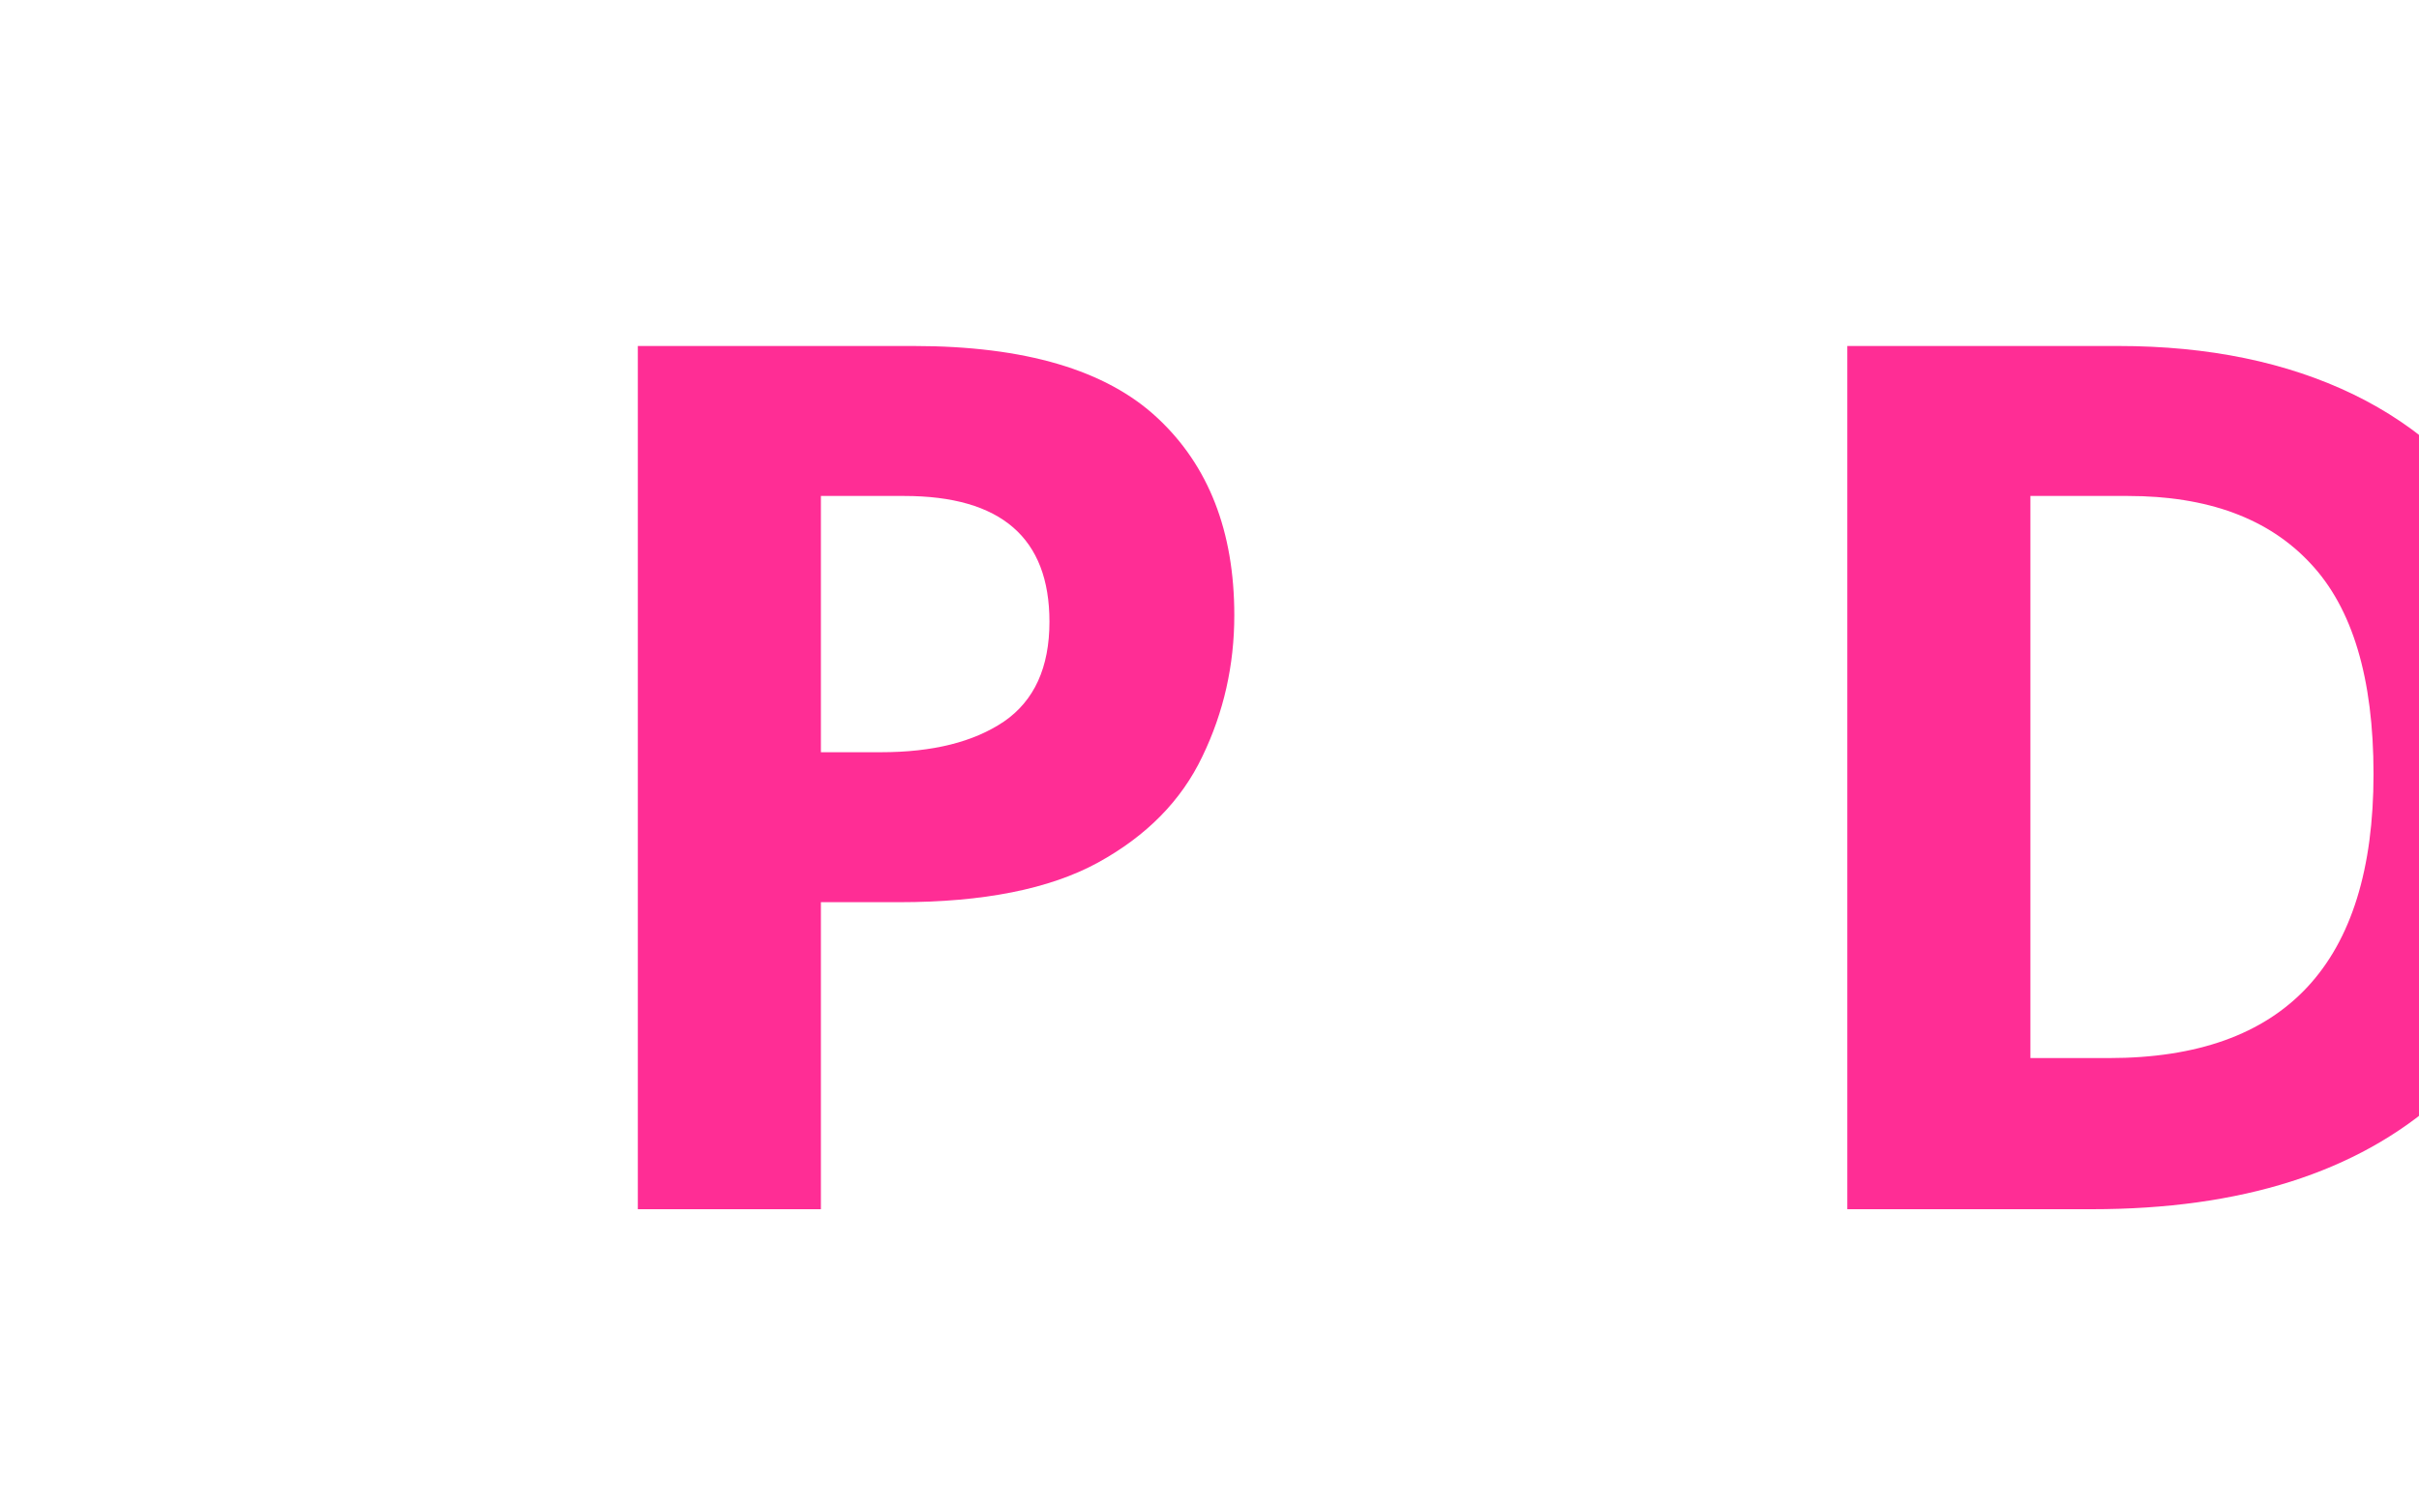
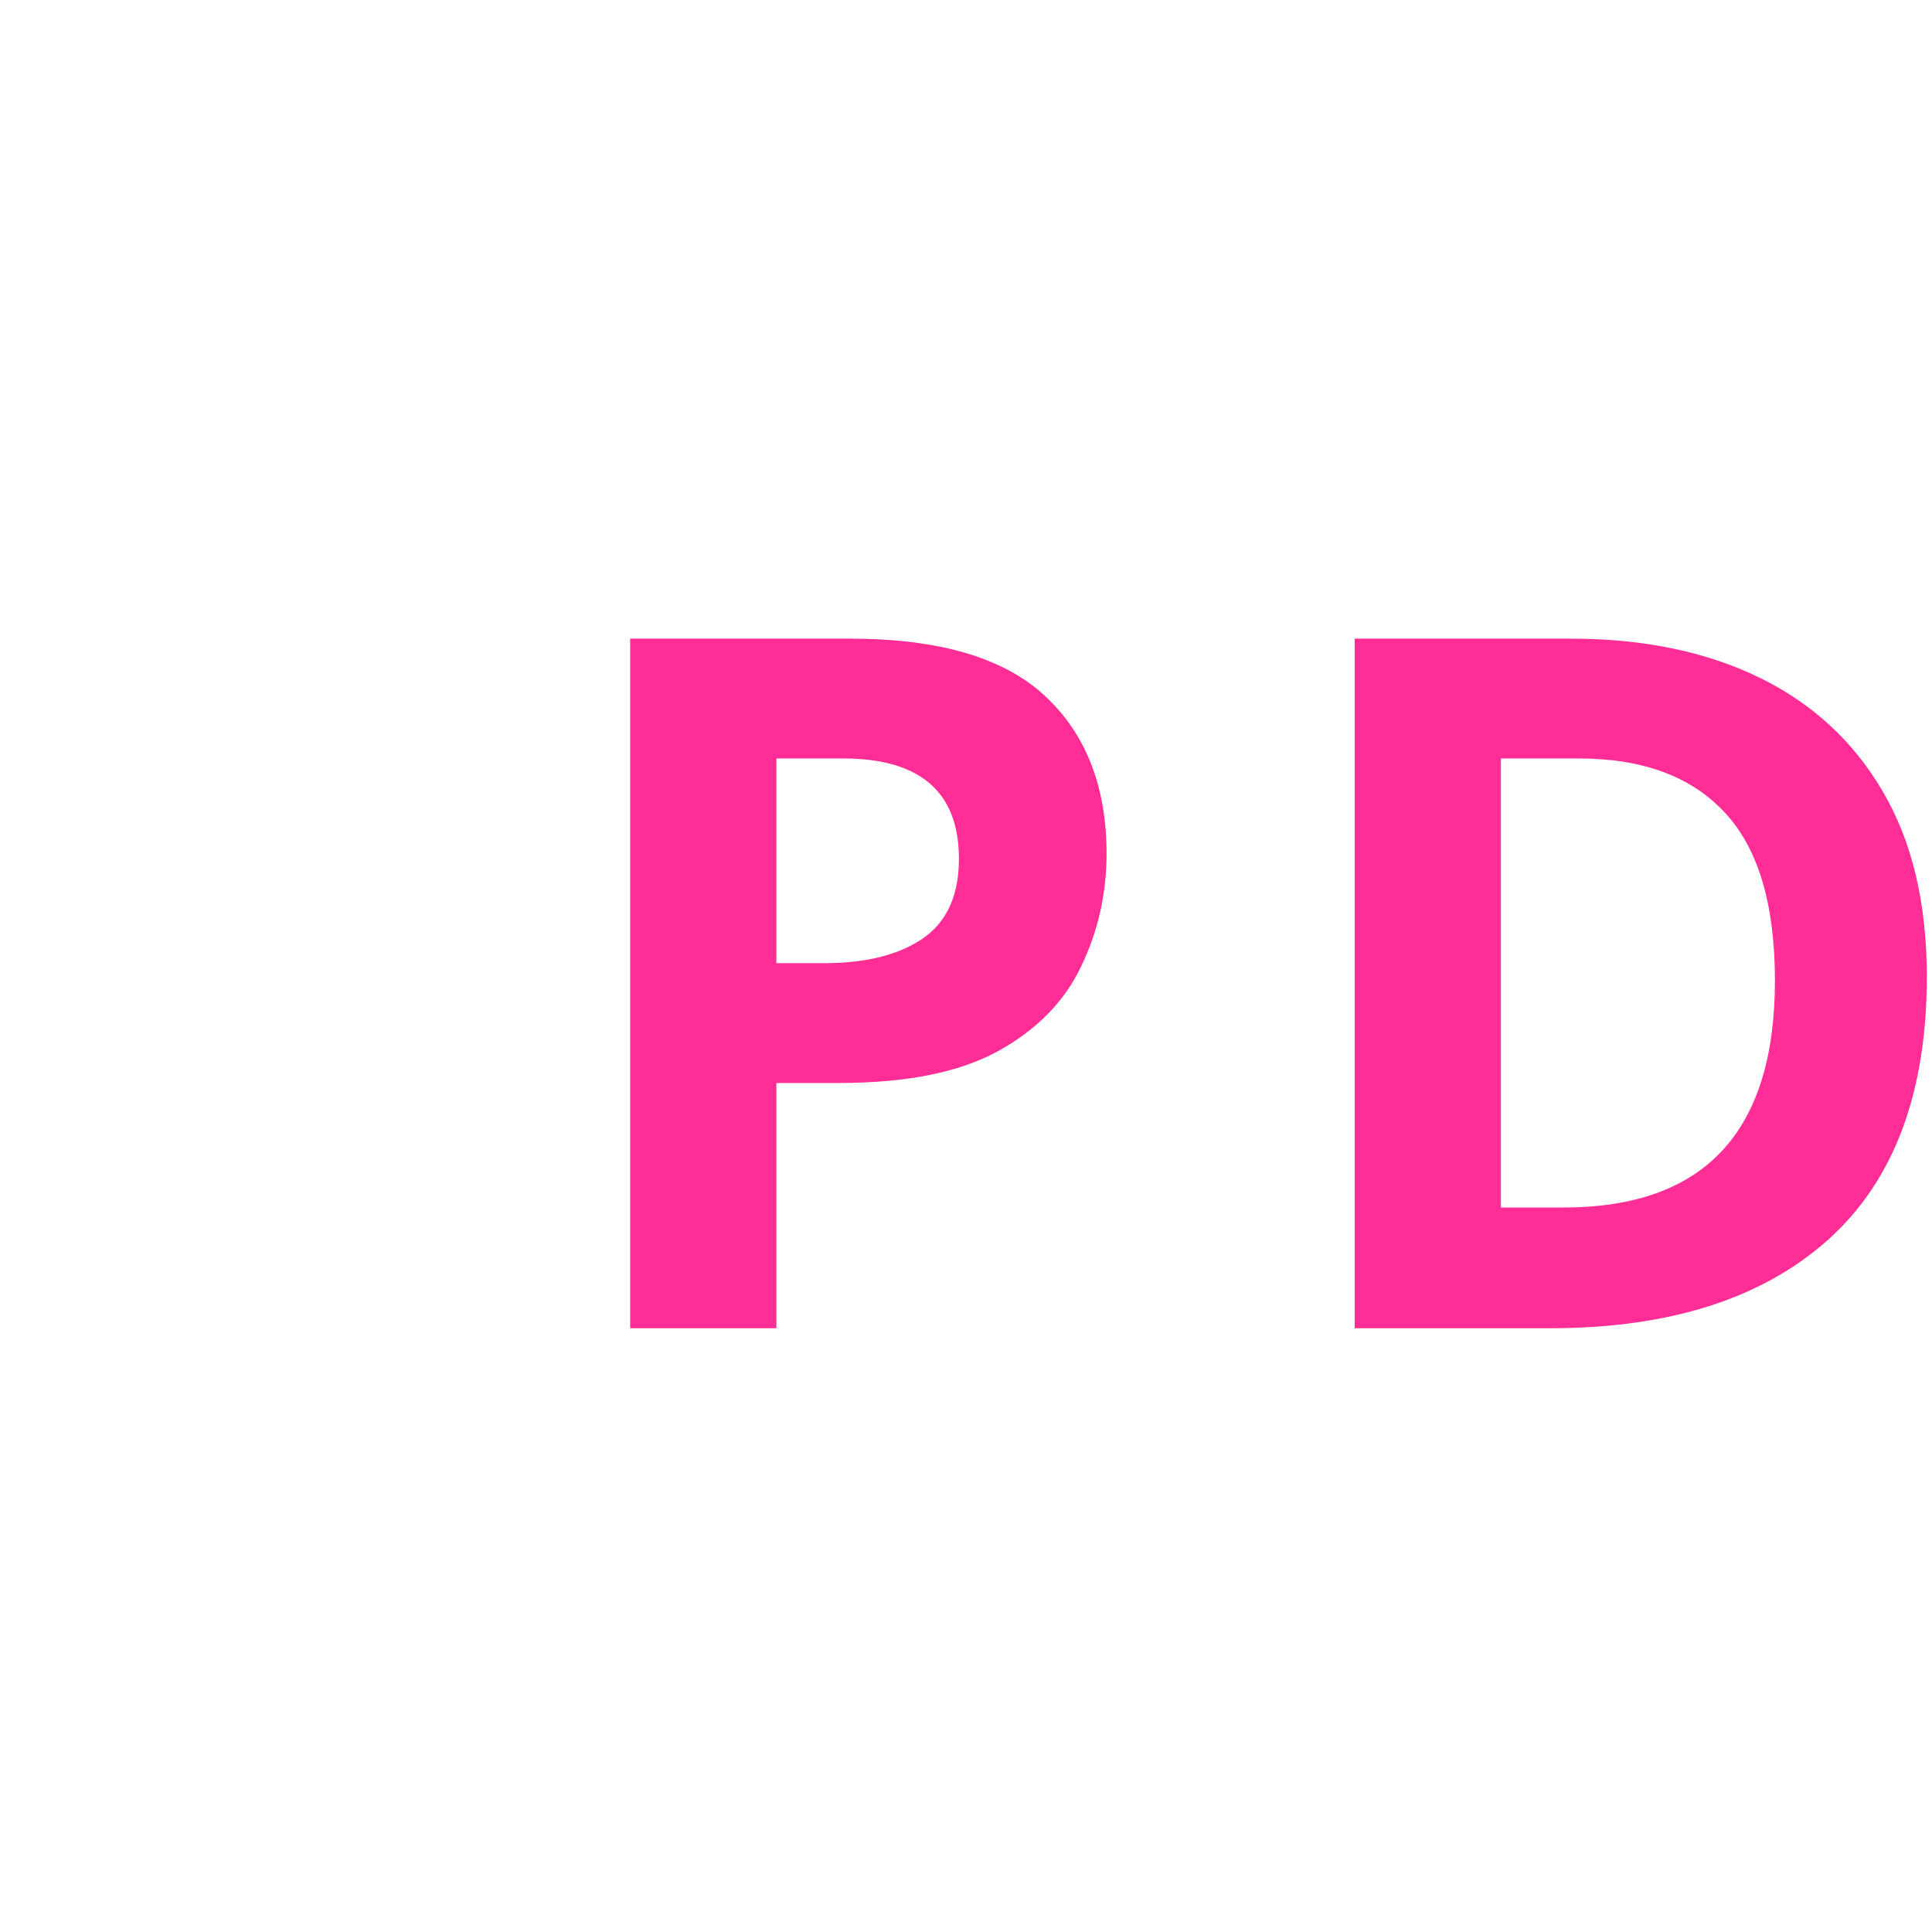
- <svg xmlns="http://www.w3.org/2000/svg" viewBox="0 0 64 40" role="img" aria-label="PD">
-   <text x="14" y="32" fill="#FF2D95" font-family="Impact, Haettenschweiler, 'Arial Black', sans-serif" font-weight="900" font-size="32">P</text>
-   <text x="46" y="32" fill="#FF2D95" font-family="Impact, Haettenschweiler, 'Arial Black', sans-serif" font-weight="900" font-size="32">D</text>
+ <svg xmlns="http://www.w3.org/2000/svg" viewBox="0 0 64 64" role="img" aria-label="PD">
+   <text x="18" y="44" fill="#FF2D95" font-family="Impact, Haettenschweiler, 'Arial Black', sans-serif" font-weight="900" font-size="32">P</text>
+   <text x="42" y="44" fill="#FF2D95" font-family="Impact, Haettenschweiler, 'Arial Black', sans-serif" font-weight="900" font-size="32">D</text>
</svg>
